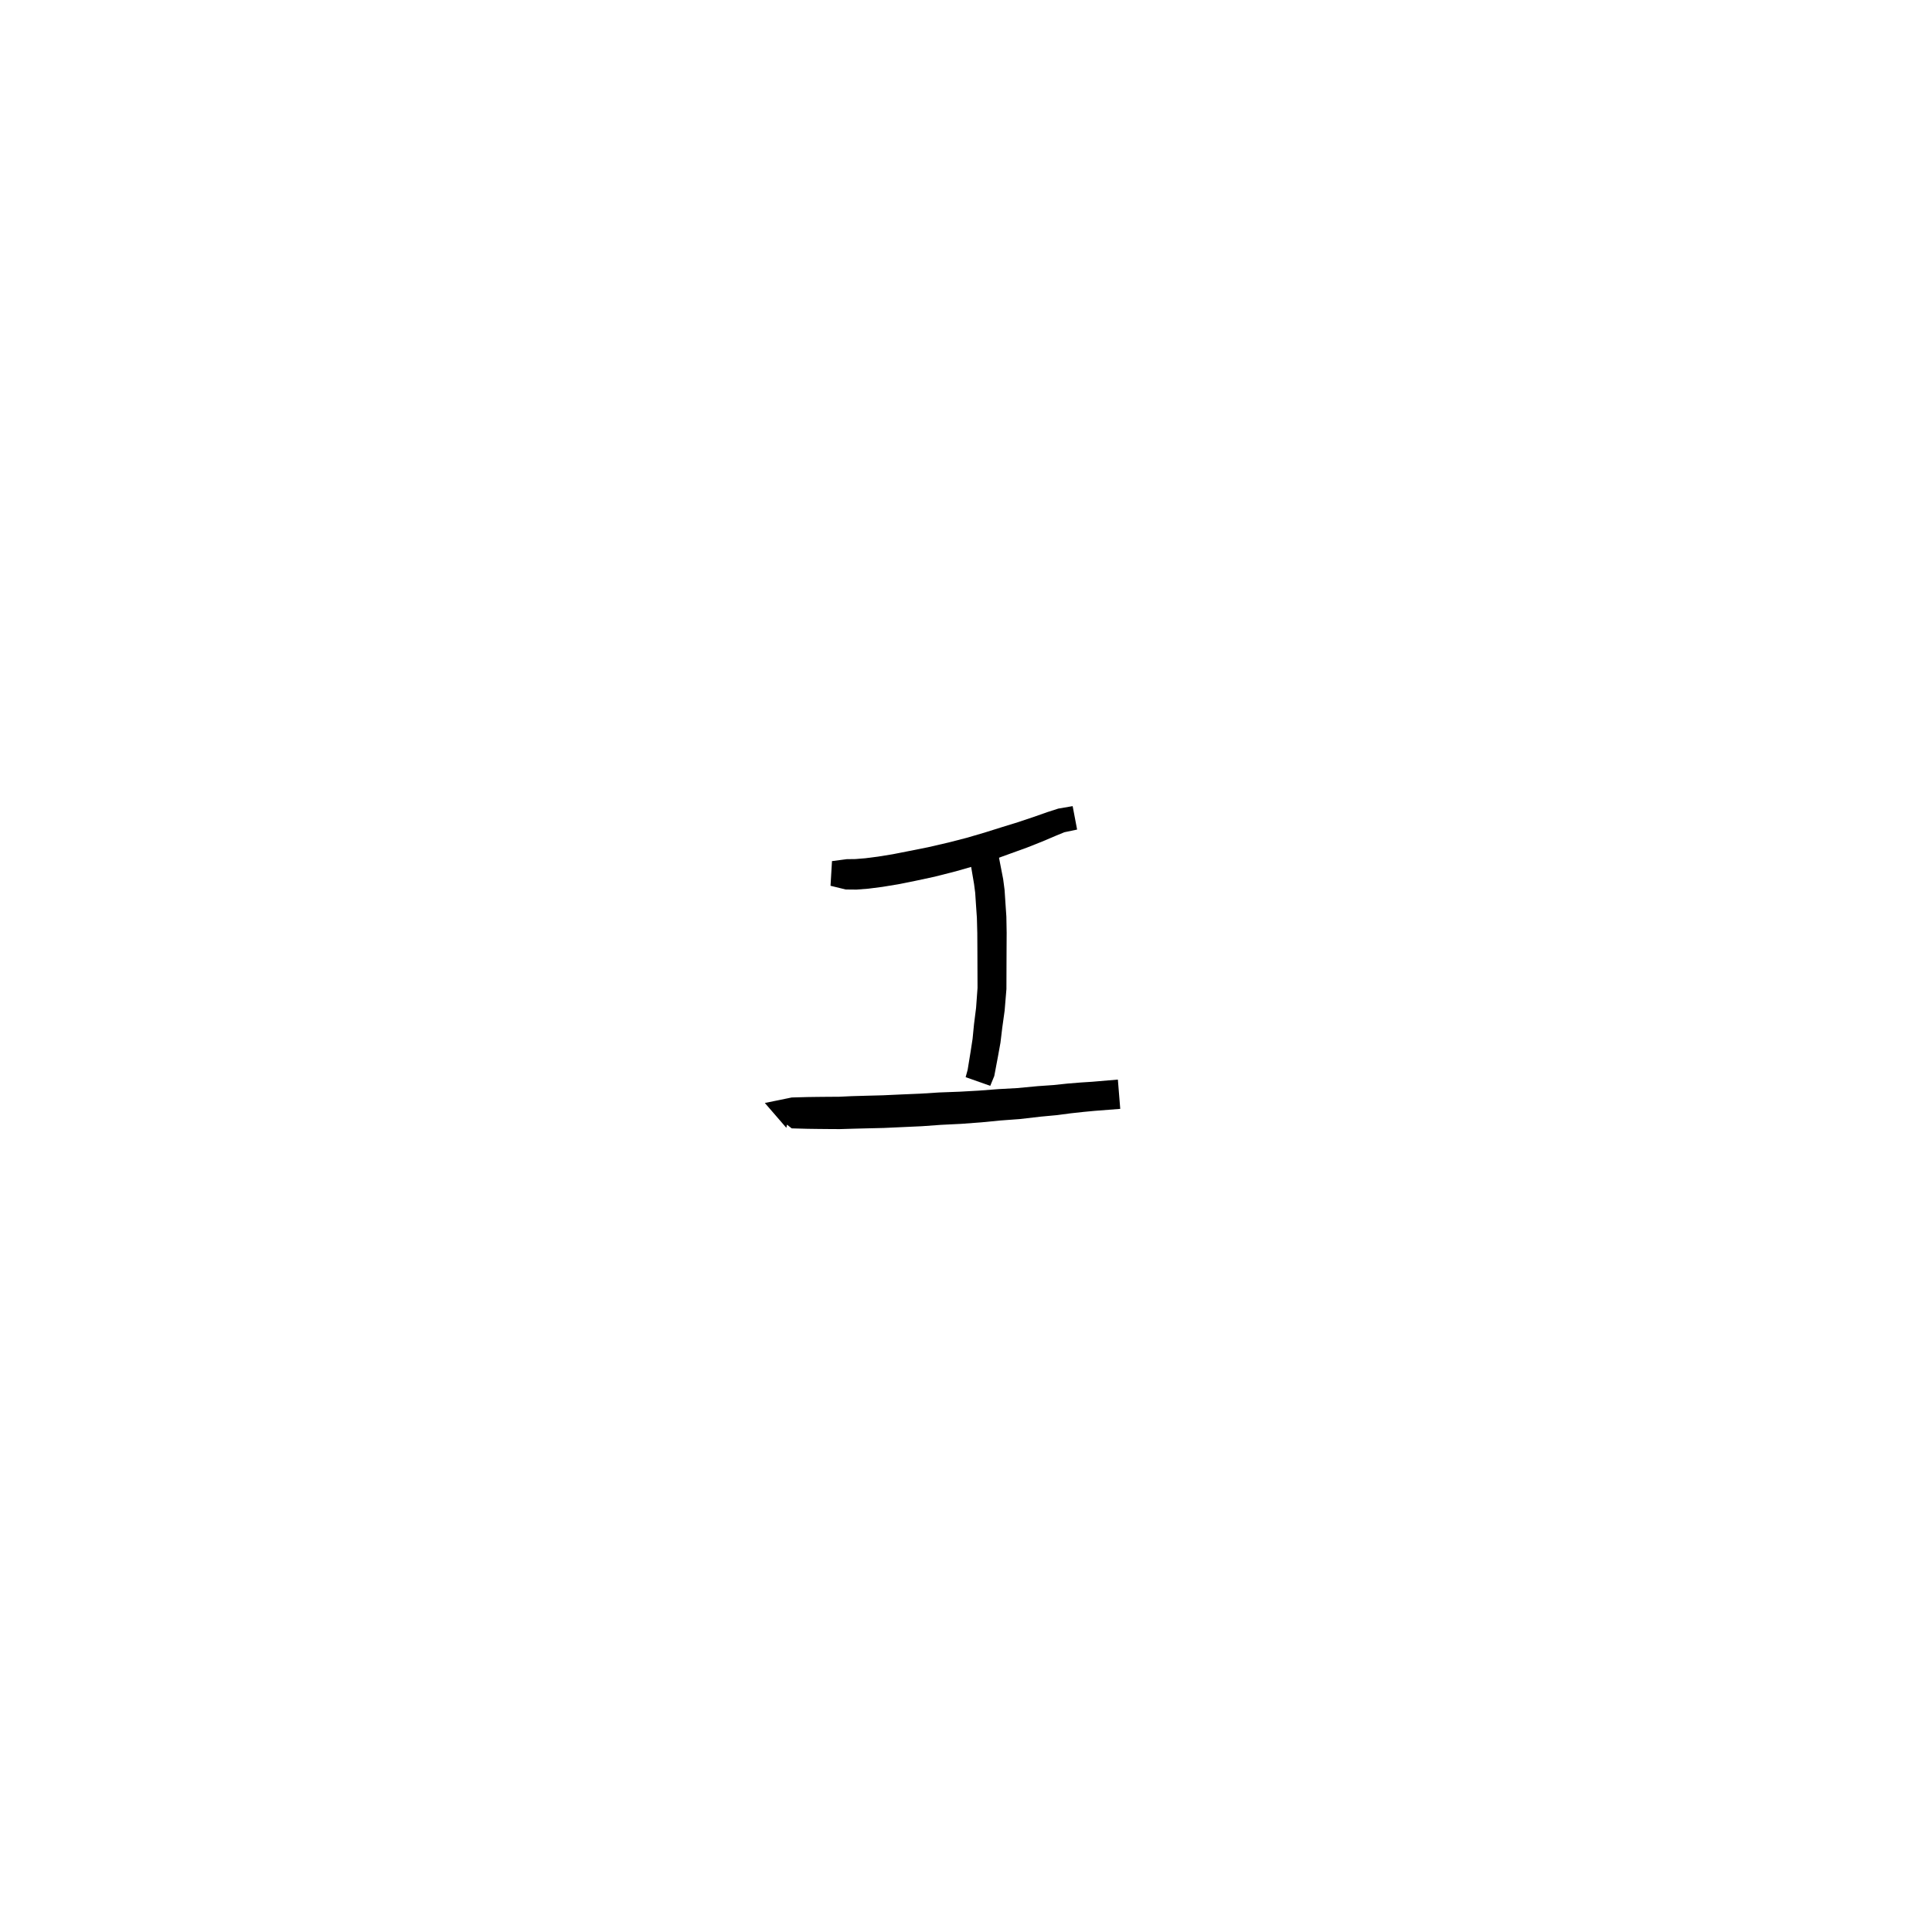
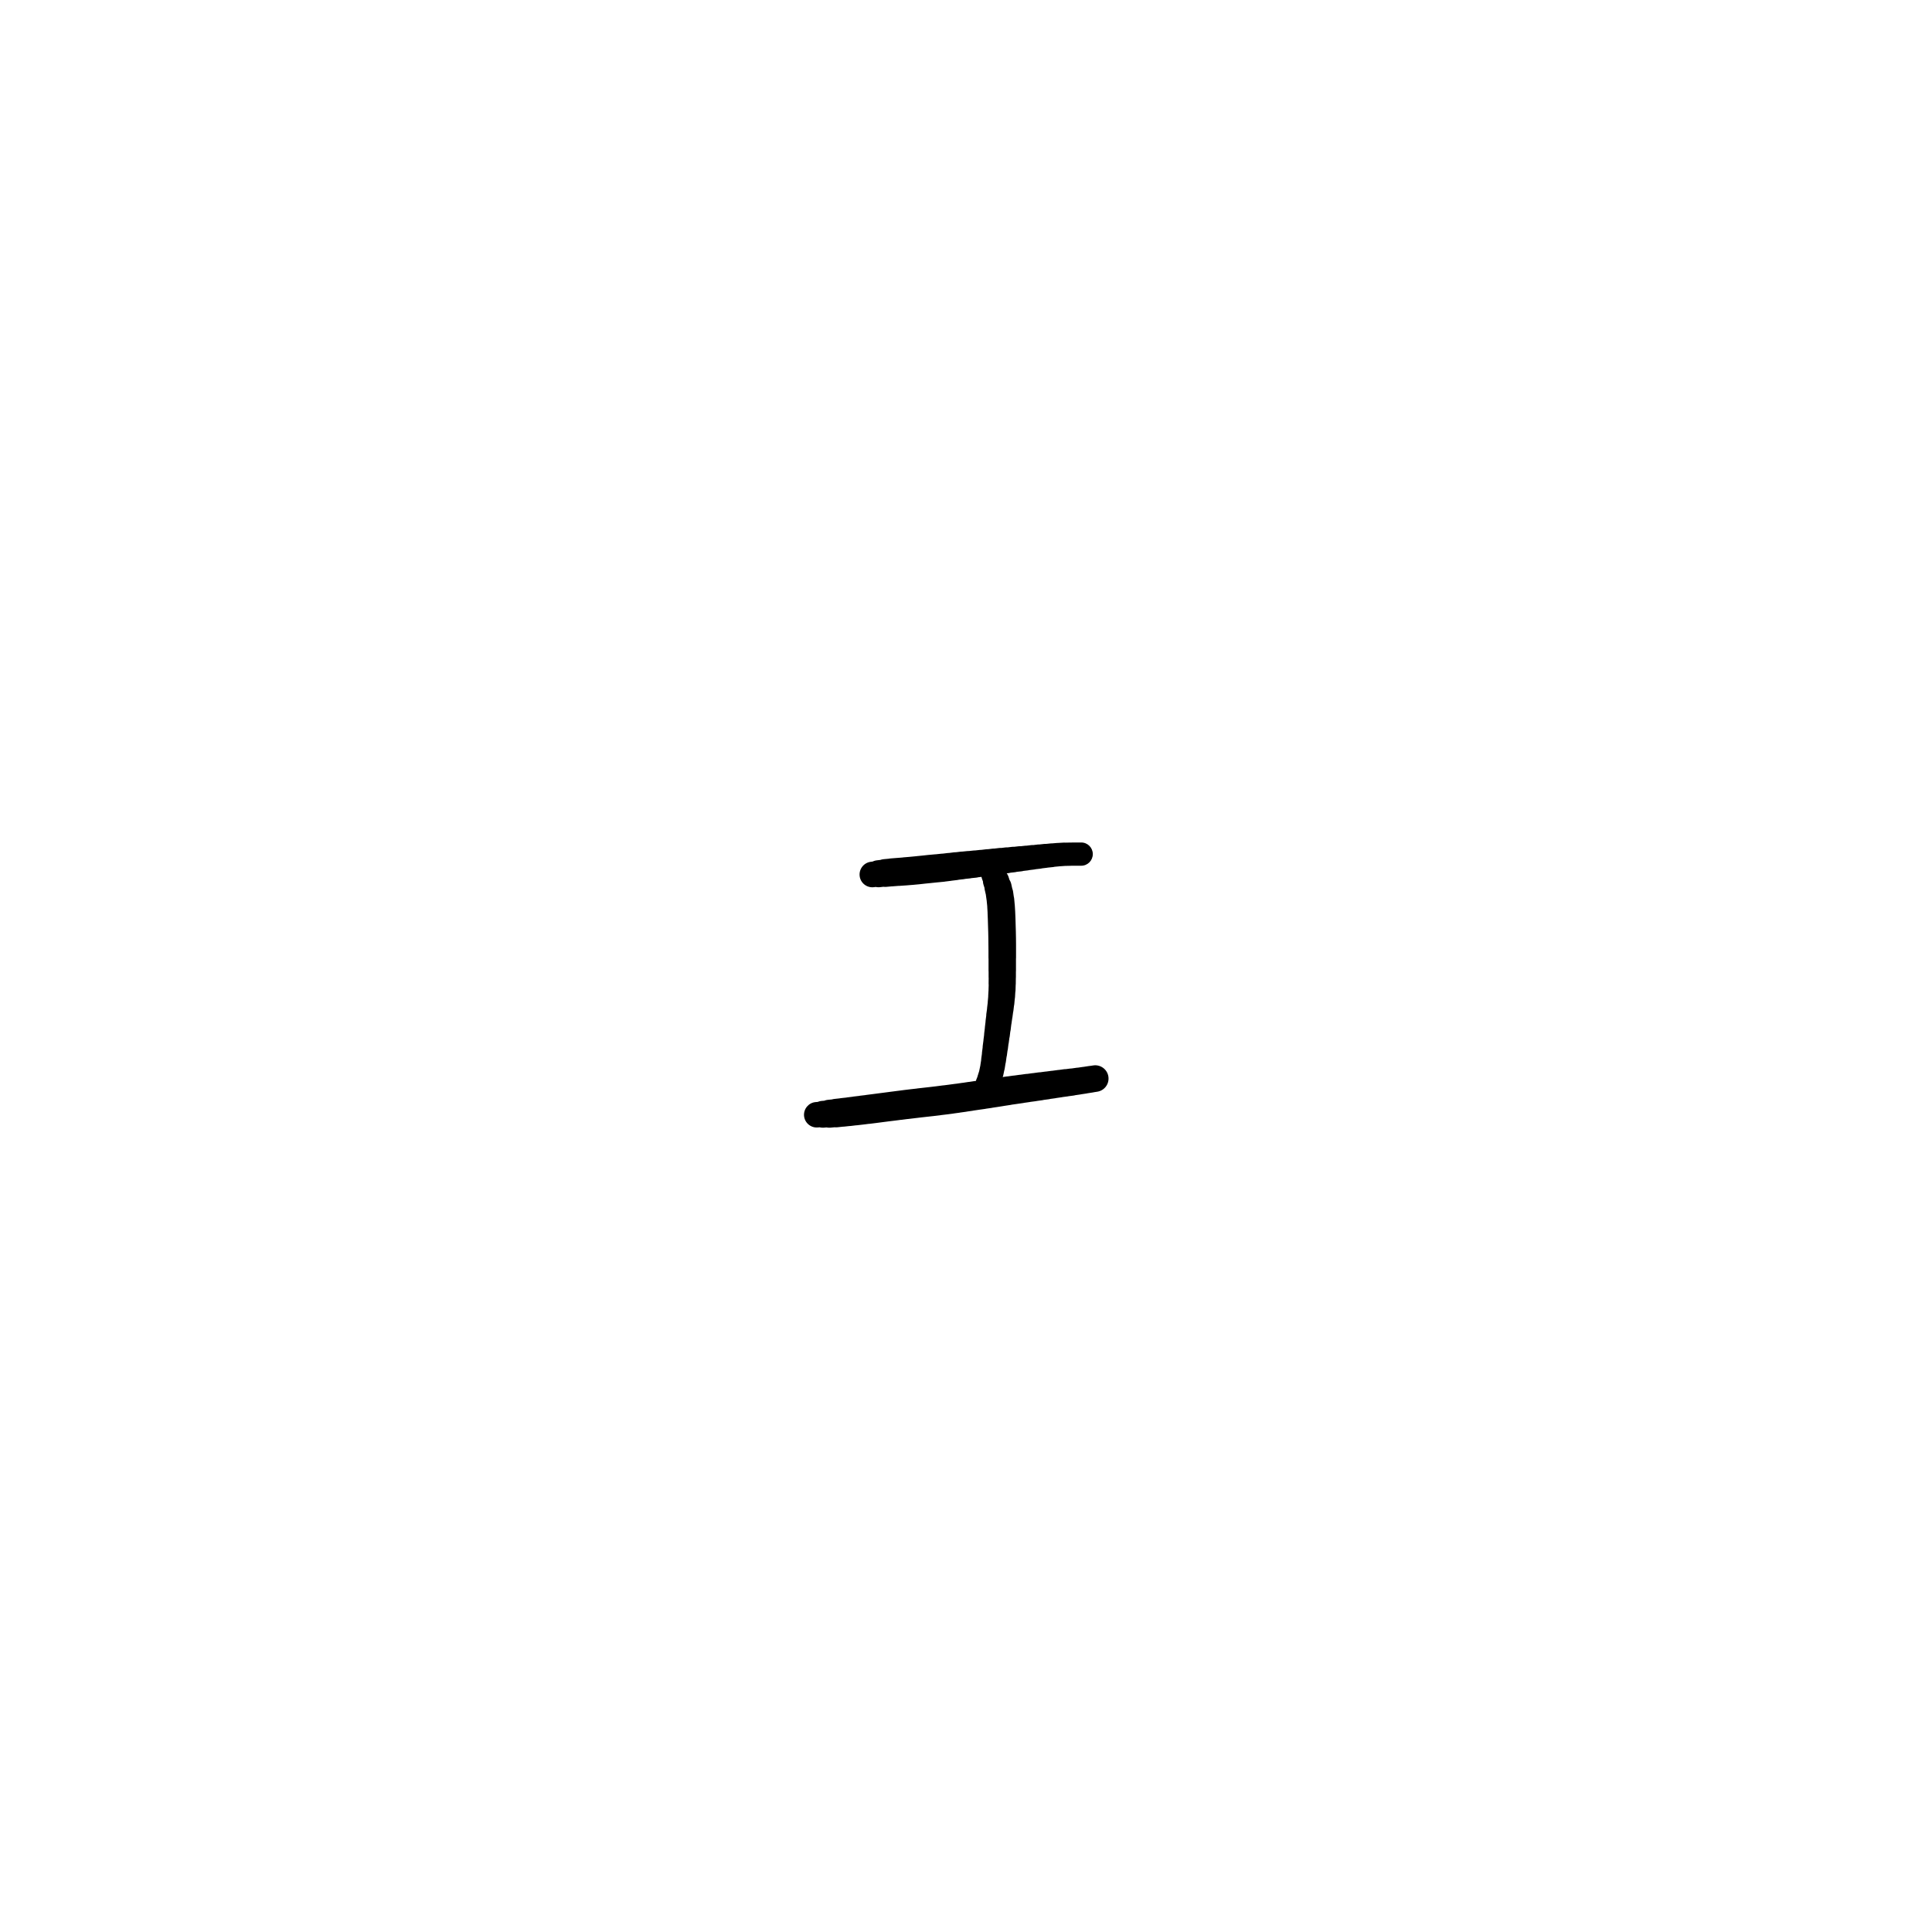
<svg xmlns="http://www.w3.org/2000/svg" width="300" height="300" viewBox="0 0 300 300">
-   <path d="M 128.964 137.543 L 131.316 138.119 L 133.014 138.136 L 134.875 137.988 L 137.021 137.713 L 139.477 137.31 L 142.17 136.769 L 145.115 136.137 L 148.413 135.298 L 151.372 134.451 L 154.196 133.52 L 156.9 132.541 L 159.477 131.608 L 161.822 130.678 L 164.028 129.742 L 165.277 129.229 L 167.253 128.814 L 166.561 125.175 L 164.324 125.561 L 162.656 126.098 L 160.397 126.89 L 158.096 127.661 L 155.524 128.455 L 152.826 129.302 L 150.104 130.098 L 147.265 130.828 L 144.081 131.565 L 141.229 132.134 L 138.629 132.644 L 136.331 133.017 L 134.372 133.268 L 132.812 133.395 L 131.485 133.412 L 129.191 133.712 Z" fill="black" />
-   <path d="M 151.088 132.537 L 150.789 134.556 L 151.249 137.26 L 151.427 138.621 L 151.549 140.474 L 151.691 142.522 L 151.753 144.886 L 151.769 147.627 L 151.78 150.53 L 151.79 153.404 L 151.565 156.497 L 151.245 159.034 L 151.022 161.307 L 150.719 163.276 L 150.254 166.131 L 149.944 167.26 L 153.765 168.609 L 154.391 167.085 L 154.971 164.01 L 155.352 161.9 L 155.633 159.568 L 155.997 156.95 L 156.277 153.587 L 156.287 150.53 L 156.298 147.627 L 156.313 144.838 L 156.268 142.322 L 156.121 140.166 L 155.991 138.19 L 155.773 136.523 L 155.297 134.072 L 154.998 132.537 Z" fill="black" />
-   <path d="M 122.873 171.402 L 121.855 174.359 L 122.938 175.212 L 125.387 175.279 L 126.971 175.301 L 128.556 175.316 L 130.388 175.327 L 132.4 175.267 L 134.689 175.209 L 137.236 175.149 L 140.282 175.01 L 143.155 174.879 L 146.123 174.665 L 149.289 174.509 L 152.385 174.277 L 155.406 173.984 L 158.344 173.768 L 161.586 173.393 L 164.041 173.164 L 166.29 172.871 L 168.224 172.66 L 169.934 172.497 L 173.951 172.184 L 173.583 167.638 L 169.57 167.977 L 167.823 168.089 L 165.796 168.253 L 163.579 168.486 L 161.137 168.657 L 157.933 168.958 L 155.037 169.117 L 152.009 169.35 L 149.018 169.518 L 145.846 169.637 L 142.873 169.824 L 140.056 169.942 L 137.053 170.079 L 134.558 170.144 L 132.238 170.211 L 130.288 170.302 L 128.556 170.312 L 126.971 170.327 L 125.387 170.349 L 122.938 170.416 L 118.763 171.269 L 122.103 175.127 Z" fill="black" />
+   <path d="M 135.71 137.76 L 136.66 137.64 C 137.75 137.50 138.52 136.51 138.38 135.42 C 138.24 134.33 137.24 133.56 136.15 133.70 L 135.21 133.82 C 134.12 133.96 133.35 134.96 133.49 136.05 C 133.63 137.14 134.63 137.90 135.71 137.76 Z M 136.64 137.76 L 137.67 137.64 C 138.82 137.51 139.65 136.48 139.52 135.32 C 139.40 134.17 138.36 133.34 137.21 133.47 L 136.17 133.59 C 135.02 133.72 134.19 134.75 134.32 135.90 C 134.45 137.06 135.49 137.88 136.64 137.76 Z M 137.63 137.71 L 138.63 137.62 C 139.82 137.51 140.69 136.46 140.59 135.28 C 140.48 134.09 139.43 133.21 138.24 133.32 L 137.25 133.41 C 136.06 133.51 135.18 134.56 135.29 135.75 C 135.39 136.94 136.44 137.81 137.63 137.71 Z M 138.60 137.63 L 139.62 137.55 C 140.82 137.46 141.71 136.42 141.62 135.22 C 141.52 134.02 140.48 133.13 139.28 133.22 L 138.27 133.30 C 137.07 133.40 136.18 134.44 136.27 135.64 C 136.36 136.83 137.41 137.73 138.60 137.63 Z M 139.61 137.56 L 140.63 137.49 C 141.83 137.40 142.73 136.35 142.65 135.15 C 142.56 133.95 141.51 133.05 140.31 133.14 L 139.29 133.22 C 138.09 133.30 137.19 134.35 137.28 135.55 C 137.37 136.75 138.41 137.65 139.61 137.56 Z M 140.65 137.49 L 141.63 137.41 C 142.84 137.32 143.73 136.26 143.64 135.06 C 143.54 133.85 142.48 132.96 141.28 133.05 L 140.30 133.13 C 139.09 133.23 138.19 134.28 138.29 135.49 C 138.39 136.69 139.44 137.59 140.65 137.49 Z M 141.67 137.41 L 142.62 137.32 C 143.83 137.21 144.71 136.14 144.59 134.93 C 144.48 133.73 143.41 132.84 142.20 132.96 L 141.25 133.05 C 140.04 133.17 139.16 134.24 139.28 135.44 C 139.39 136.65 140.46 137.53 141.67 137.41 Z M 142.65 137.32 L 143.63 137.21 C 144.84 137.08 145.71 136.00 145.58 134.80 C 145.44 133.59 144.36 132.72 143.16 132.86 L 142.17 132.96 C 140.97 133.09 140.10 134.17 140.23 135.38 C 140.36 136.58 141.45 137.45 142.65 137.32 Z M 143.62 137.21 L 144.63 137.11 C 145.83 136.98 146.71 135.91 146.58 134.70 C 146.46 133.50 145.38 132.63 144.18 132.75 L 143.17 132.86 C 141.97 132.98 141.09 134.06 141.22 135.26 C 141.34 136.46 142.42 137.34 143.62 137.21 Z M 144.61 137.11 L 145.59 137.01 C 146.79 136.90 147.67 135.83 147.56 134.63 C 147.45 133.43 146.38 132.55 145.18 132.66 L 144.20 132.75 C 143.00 132.87 142.11 133.93 142.23 135.14 C 142.34 136.34 143.41 137.22 144.61 137.11 Z M 145.60 137.01 L 146.62 136.91 C 147.82 136.79 148.70 135.72 148.58 134.52 C 148.46 133.32 147.39 132.44 146.19 132.56 L 145.17 132.67 C 143.97 132.79 143.09 133.86 143.21 135.05 C 143.33 136.25 144.40 137.13 145.60 137.01 Z M 146.65 136.90 L 147.63 136.78 C 148.83 136.64 149.68 135.57 149.55 134.37 C 149.41 133.18 148.33 132.32 147.14 132.46 L 146.15 132.58 C 144.96 132.71 144.11 133.79 144.24 134.98 C 144.38 136.18 145.46 137.03 146.65 136.90 Z M 147.65 136.77 L 148.64 136.65 C 149.83 136.50 150.67 135.42 150.53 134.24 C 150.38 133.05 149.31 132.21 148.12 132.35 L 147.12 132.48 C 145.94 132.62 145.10 133.70 145.24 134.88 C 145.38 136.07 146.46 136.91 147.65 136.77 Z M 148.63 136.63 L 149.63 136.52 C 150.81 136.38 151.66 135.32 151.52 134.14 C 151.38 132.96 150.32 132.11 149.14 132.25 L 148.14 132.37 C 146.96 132.50 146.11 133.57 146.25 134.75 C 146.39 135.93 147.45 136.77 148.63 136.63 Z M 149.61 136.50 L 150.60 136.40 C 151.77 136.27 152.62 135.22 152.50 134.05 C 152.37 132.88 151.32 132.03 150.15 132.16 L 149.16 132.26 C 147.99 132.39 147.14 133.44 147.27 134.61 C 147.39 135.78 148.44 136.63 149.61 136.50 Z M 150.60 136.38 L 151.60 136.28 C 152.76 136.15 153.60 135.11 153.48 133.95 C 153.35 132.79 152.31 131.95 151.15 132.07 L 150.15 132.18 C 148.99 132.30 148.15 133.34 148.28 134.50 C 148.40 135.66 149.44 136.50 150.60 136.38 Z M 151.61 136.25 L 152.60 136.14 C 153.75 136.01 154.57 134.97 154.44 133.82 C 154.31 132.67 153.27 131.85 152.12 131.98 L 151.14 132.09 C 149.99 132.22 149.16 133.26 149.29 134.41 C 149.43 135.56 150.46 136.39 151.61 136.25 Z M 152.61 136.12 L 153.60 136.00 C 154.74 135.86 155.54 134.83 155.41 133.69 C 155.27 132.55 154.23 131.74 153.09 131.88 L 152.11 132.00 C 150.97 132.14 150.16 133.17 150.30 134.31 C 150.44 135.45 151.47 136.26 152.61 136.12 Z M 153.60 135.98 L 154.60 135.86 C 155.73 135.72 156.53 134.69 156.39 133.57 C 156.26 132.44 155.23 131.64 154.11 131.78 L 153.10 131.90 C 151.97 132.04 151.17 133.06 151.31 134.19 C 151.45 135.32 152.47 136.12 153.60 135.98 Z M 154.59 135.83 L 155.60 135.71 C 156.71 135.58 157.51 134.57 157.38 133.46 C 157.25 132.35 156.24 131.55 155.12 131.68 L 154.12 131.80 C 153.00 131.93 152.21 132.94 152.34 134.05 C 152.47 135.17 153.48 135.96 154.59 135.83 Z M 155.59 135.69 L 156.59 135.58 C 157.69 135.45 158.48 134.46 158.35 133.36 C 158.23 132.26 157.23 131.47 156.13 131.59 L 155.13 131.71 C 154.03 131.83 153.24 132.83 153.37 133.93 C 153.49 135.03 154.49 135.82 155.59 135.69 Z M 156.58 135.55 L 157.57 135.44 C 158.66 135.32 159.44 134.34 159.32 133.25 C 159.20 132.16 158.22 131.38 157.13 131.50 L 156.14 131.62 C 155.05 131.74 154.27 132.72 154.39 133.81 C 154.52 134.89 155.50 135.67 156.58 135.55 Z M 157.57 135.41 L 158.60 135.30 C 159.67 135.18 160.44 134.21 160.32 133.14 C 160.20 132.06 159.23 131.29 158.16 131.41 L 157.13 131.53 C 156.06 131.65 155.29 132.62 155.41 133.69 C 155.53 134.76 156.50 135.54 157.57 135.41 Z M 158.60 135.27 L 159.56 135.16 C 160.62 135.04 161.38 134.08 161.26 133.02 C 161.13 131.97 160.18 131.20 159.12 131.33 L 158.16 131.44 C 157.10 131.56 156.34 132.52 156.46 133.58 C 156.58 134.64 157.54 135.40 158.60 135.27 Z M 159.56 135.14 L 160.56 135.02 C 161.61 134.90 162.36 133.95 162.24 132.91 C 162.12 131.86 161.17 131.11 160.12 131.23 L 159.12 131.35 C 158.07 131.47 157.32 132.42 157.44 133.47 C 157.56 134.51 158.51 135.26 159.56 135.14 Z M 160.56 135.00 L 161.54 134.89 C 162.58 134.77 163.32 133.83 163.20 132.80 C 163.08 131.76 162.14 131.02 161.11 131.14 L 160.13 131.26 C 159.09 131.38 158.35 132.31 158.47 133.35 C 158.59 134.38 159.53 135.12 160.56 135.00 Z M 161.53 134.87 L 162.53 134.75 C 163.56 134.64 164.29 133.72 164.18 132.70 C 164.07 131.67 163.15 130.94 162.12 131.05 L 161.12 131.16 C 160.10 131.28 159.36 132.20 159.47 133.22 C 159.59 134.24 160.51 134.98 161.53 134.87 Z M 162.52 134.74 L 163.50 134.64 C 164.51 134.53 165.25 133.63 165.15 132.61 C 165.04 131.60 164.14 130.86 163.12 130.97 L 162.14 131.07 C 161.13 131.17 160.39 132.08 160.50 133.09 C 160.60 134.10 161.50 134.84 162.52 134.74 Z M 163.48 134.62 L 164.42 134.53 C 165.43 134.44 166.17 133.55 166.07 132.55 C 165.98 131.54 165.09 130.80 164.09 130.90 L 163.14 130.98 C 162.14 131.07 161.40 131.96 161.49 132.97 C 161.58 133.97 162.47 134.71 163.48 134.62 Z M 164.36 134.53 L 165.38 134.46 C 166.38 134.40 167.15 133.54 167.09 132.54 C 167.03 131.54 166.17 130.78 165.17 130.84 L 164.15 130.90 C 163.15 130.96 162.38 131.82 162.44 132.82 C 162.51 133.82 163.36 134.59 164.36 134.53 Z M 165.32 134.46 L 166.27 134.44 C 167.27 134.41 168.06 133.59 168.04 132.59 C 168.01 131.59 167.18 130.80 166.19 130.83 L 165.23 130.85 C 164.23 130.87 163.45 131.70 163.47 132.70 C 163.49 133.69 164.32 134.48 165.32 134.46 Z M 166.24 134.43 L 167.26 134.43 C 168.26 134.42 169.06 133.61 169.06 132.61 C 169.05 131.62 168.24 130.82 167.24 130.82 L 166.22 130.83 C 165.22 130.83 164.42 131.65 164.43 132.64 C 164.43 133.64 165.24 134.44 166.24 134.43 Z M 167.25 134.43 L 167.89 134.43 C 168.89 134.43 169.69 133.62 169.69 132.62 C 169.69 131.63 168.89 130.82 167.89 130.82 L 167.25 130.82 C 166.26 130.82 165.45 131.63 165.45 132.63 C 165.45 133.62 166.26 134.43 167.25 134.43 Z" fill="black" fill-rule="nonzero" />
+   <path d="M 152.51 136.54 L 152.86 137.47 C 153.23 138.47 154.34 138.98 155.34 138.61 C 156.34 138.23 156.85 137.12 156.47 136.12 L 156.13 135.19 C 155.75 134.19 154.64 133.68 153.64 134.06 C 152.64 134.43 152.13 135.54 152.51 136.54 Z M 152.73 137.42 L 153.03 138.37 C 153.38 139.44 154.52 140.03 155.59 139.69 C 156.67 139.35 157.26 138.20 156.91 137.13 L 156.61 136.17 C 156.26 135.10 155.11 134.51 154.04 134.86 C 152.97 135.20 152.38 136.35 152.73 137.42 Z M 152.92 138.22 L 153.15 139.22 C 153.40 140.36 154.53 141.07 155.67 140.81 C 156.80 140.55 157.51 139.42 157.25 138.29 L 157.03 137.28 C 156.77 136.15 155.64 135.44 154.51 135.70 C 153.37 135.95 152.66 137.08 152.92 138.22 Z M 153.10 139.07 L 153.24 140.06 C 153.42 141.22 154.50 142.02 155.66 141.85 C 156.83 141.68 157.63 140.59 157.45 139.43 L 157.31 138.44 C 157.13 137.28 156.05 136.48 154.89 136.65 C 153.72 136.83 152.92 137.91 153.10 139.07 Z M 153.22 139.95 L 153.32 140.94 C 153.43 142.12 154.47 142.98 155.65 142.87 C 156.82 142.75 157.69 141.71 157.57 140.53 L 157.48 139.54 C 157.36 138.36 156.32 137.50 155.14 137.62 C 153.97 137.73 153.11 138.77 153.22 139.95 Z M 153.30 140.85 L 153.36 141.83 C 153.42 143.01 154.43 143.91 155.61 143.85 C 156.79 143.79 157.70 142.78 157.64 141.60 L 157.58 140.62 C 157.52 139.44 156.51 138.53 155.33 138.60 C 154.15 138.66 153.24 139.67 153.30 140.85 Z M 153.35 141.79 L 153.39 142.75 C 153.43 143.93 154.43 144.86 155.61 144.81 C 156.79 144.77 157.72 143.78 157.68 142.59 L 157.64 141.63 C 157.60 140.45 156.60 139.52 155.42 139.57 C 154.23 139.61 153.31 140.60 153.35 141.79 Z M 153.39 142.74 L 153.42 143.77 C 153.46 144.95 154.45 145.88 155.63 145.85 C 156.82 145.81 157.75 144.82 157.71 143.63 L 157.68 142.60 C 157.64 141.42 156.65 140.49 155.46 140.52 C 154.28 140.56 153.35 141.55 153.39 142.74 Z M 153.42 143.76 L 153.45 144.74 C 153.48 145.93 154.47 146.86 155.65 146.83 C 156.84 146.79 157.77 145.80 157.74 144.62 L 157.71 143.64 C 157.68 142.45 156.69 141.52 155.50 141.56 C 154.32 141.59 153.39 142.58 153.42 143.76 Z M 153.45 144.73 L 153.47 145.74 C 153.50 146.93 154.48 147.86 155.66 147.84 C 156.85 147.81 157.79 146.83 157.76 145.65 L 157.74 144.63 C 157.71 143.45 156.73 142.51 155.54 142.54 C 154.36 142.56 153.42 143.54 153.45 144.73 Z M 153.47 145.72 L 153.48 146.71 C 153.50 147.90 154.47 148.84 155.65 148.83 C 156.84 148.82 157.79 147.84 157.77 146.66 L 157.76 145.67 C 157.74 144.48 156.77 143.53 155.59 143.55 C 154.40 143.56 153.46 144.53 153.47 145.72 Z M 153.48 146.69 L 153.49 147.69 C 153.49 148.87 154.46 149.83 155.64 149.82 C 156.82 149.82 157.78 148.86 157.77 147.67 L 157.77 146.68 C 157.76 145.49 156.80 144.54 155.62 144.54 C 154.44 144.55 153.48 145.51 153.48 146.69 Z M 153.49 147.68 L 153.49 148.71 C 153.49 149.89 154.45 150.84 155.63 150.84 C 156.81 150.84 157.77 149.89 157.77 148.70 L 157.77 147.68 C 157.77 146.50 156.81 145.54 155.63 145.54 C 154.45 145.54 153.49 146.50 153.49 147.68 Z M 153.50 148.71 L 153.50 149.71 C 153.50 150.89 154.45 151.84 155.63 151.84 C 156.81 151.84 157.76 150.89 157.76 149.71 L 157.76 148.71 C 157.76 147.53 156.81 146.57 155.63 146.57 C 154.45 146.57 153.50 147.53 153.50 148.71 Z M 153.50 149.71 L 153.50 150.71 C 153.50 151.89 154.46 152.84 155.63 152.84 C 156.81 152.84 157.76 151.89 157.76 150.71 L 157.76 149.71 C 157.76 148.53 156.81 147.58 155.63 147.58 C 154.46 147.58 153.50 148.53 153.50 149.71 Z M 153.51 150.71 L 153.51 151.72 C 153.51 152.89 154.46 153.84 155.63 153.84 C 156.80 153.84 157.75 152.90 157.75 151.72 L 157.75 150.71 C 157.75 149.54 156.80 148.59 155.63 148.59 C 154.46 148.59 153.51 149.54 153.51 150.71 Z M 153.52 151.71 L 153.51 152.71 C 153.50 153.87 154.44 154.82 155.60 154.83 C 156.77 154.84 157.72 153.91 157.73 152.74 L 157.74 151.74 C 157.75 150.58 156.81 149.62 155.65 149.62 C 154.48 149.61 153.53 150.54 153.52 151.71 Z M 153.53 152.66 L 153.50 153.65 C 153.46 154.80 154.37 155.77 155.53 155.81 C 156.69 155.84 157.65 154.93 157.69 153.77 L 157.72 152.79 C 157.75 151.63 156.84 150.66 155.68 150.63 C 154.53 150.60 153.56 151.51 153.53 152.66 Z M 153.51 153.58 L 153.45 154.59 C 153.38 155.74 154.25 156.73 155.40 156.80 C 156.55 156.87 157.54 155.99 157.61 154.84 L 157.67 153.84 C 157.74 152.69 156.87 151.70 155.72 151.63 C 154.57 151.56 153.58 152.43 153.51 153.58 Z M 153.47 154.53 L 153.38 155.52 C 153.27 156.65 154.11 157.66 155.25 157.77 C 156.39 157.87 157.40 157.04 157.50 155.90 L 157.59 154.91 C 157.70 153.77 156.86 152.76 155.72 152.65 C 154.58 152.55 153.57 153.39 153.47 154.53 Z M 153.40 155.46 L 153.28 156.46 C 153.14 157.59 153.95 158.61 155.08 158.75 C 156.21 158.88 157.23 158.08 157.36 156.95 L 157.48 155.95 C 157.62 154.82 156.81 153.80 155.68 153.66 C 154.55 153.53 153.53 154.34 153.40 155.46 Z M 153.30 156.43 L 153.16 157.42 C 153.02 158.54 153.80 159.57 154.92 159.72 C 156.04 159.87 157.06 159.08 157.21 157.96 L 157.34 156.98 C 157.49 155.86 156.71 154.83 155.59 154.68 C 154.47 154.53 153.45 155.32 153.30 156.43 Z M 153.18 157.43 L 153.05 158.42 C 152.90 159.53 153.68 160.55 154.79 160.70 C 155.90 160.84 156.92 160.06 157.06 158.95 L 157.20 157.96 C 157.34 156.85 156.56 155.83 155.46 155.69 C 154.35 155.54 153.33 156.32 153.18 157.43 Z M 153.06 158.44 L 152.94 159.43 C 152.80 160.54 153.58 161.54 154.68 161.68 C 155.78 161.82 156.79 161.04 156.93 159.94 L 157.05 158.94 C 157.19 157.84 156.41 156.83 155.31 156.69 C 154.21 156.55 153.20 157.33 153.06 158.44 Z M 152.95 159.44 L 152.83 160.42 C 152.69 161.51 153.47 162.51 154.56 162.65 C 155.65 162.78 156.65 162.01 156.79 160.92 L 156.91 159.93 C 157.05 158.84 156.27 157.84 155.18 157.71 C 154.09 157.57 153.09 158.34 152.95 159.44 Z M 152.85 160.41 L 152.72 161.41 C 152.58 162.49 153.34 163.48 154.42 163.62 C 155.51 163.76 156.50 163.00 156.64 161.91 L 156.77 160.92 C 156.91 159.84 156.15 158.85 155.06 158.71 C 153.98 158.56 152.99 159.33 152.85 160.41 Z M 152.73 161.41 L 152.60 162.38 C 152.46 163.46 153.22 164.44 154.30 164.58 C 155.37 164.73 156.36 163.97 156.50 162.89 L 156.62 161.92 C 156.77 160.84 156.01 159.85 154.93 159.71 C 153.86 159.57 152.87 160.33 152.73 161.41 Z M 152.62 162.39 L 152.49 163.36 C 152.35 164.43 153.10 165.41 154.17 165.55 C 155.23 165.69 156.21 164.94 156.35 163.87 L 156.48 162.89 C 156.62 161.83 155.87 160.85 154.80 160.71 C 153.74 160.57 152.76 161.32 152.62 162.39 Z M 152.51 163.36 L 152.37 164.37 C 152.23 165.42 152.97 166.39 154.02 166.54 C 155.08 166.68 156.05 165.95 156.19 164.89 L 156.33 163.88 C 156.47 162.83 155.74 161.85 154.68 161.71 C 153.63 161.57 152.66 162.30 152.51 163.36 Z M 152.40 164.33 L 152.24 165.34 C 152.08 166.39 152.79 167.36 153.83 167.53 C 154.87 167.69 155.85 166.98 156.01 165.93 L 156.17 164.92 C 156.33 163.88 155.62 162.90 154.58 162.74 C 153.53 162.58 152.56 163.29 152.40 164.33 Z M 152.27 165.25 L 152.07 166.20 C 151.85 167.23 152.51 168.23 153.53 168.45 C 154.55 168.67 155.56 168.01 155.78 166.99 L 155.98 166.03 C 156.20 165.01 155.54 164.00 154.52 163.78 C 153.49 163.57 152.49 164.22 152.27 165.25 Z M 152.14 166.02 L 151.83 167.00 C 151.51 167.98 152.05 169.04 153.04 169.36 C 154.02 169.67 155.07 169.13 155.39 168.15 L 155.70 167.17 C 156.02 166.18 155.48 165.13 154.50 164.81 C 153.51 164.50 152.46 165.04 152.14 166.02 Z M 151.90 166.89 L 151.62 167.59 C 151.24 168.54 151.70 169.61 152.65 169.99 C 153.59 170.36 154.66 169.90 155.04 168.96 L 155.32 168.26 C 155.70 167.31 155.24 166.24 154.29 165.86 C 153.35 165.48 152.27 165.95 151.90 166.89 Z" fill="black" fill-rule="nonzero" />
+   <path d="M 126.98 175.07 L 127.93 175.00 C 129.02 174.91 129.84 173.96 129.75 172.87 C 129.67 171.78 128.71 170.97 127.62 171.05 L 126.67 171.13 C 125.58 171.21 124.77 172.17 124.85 173.26 C 124.94 174.34 125.89 175.16 126.98 175.07 Z M 127.95 175.10 L 128.95 175.01 C 130.09 174.92 130.94 173.91 130.84 172.77 C 130.75 171.62 129.74 170.77 128.60 170.87 L 127.60 170.95 C 126.46 171.05 125.61 172.06 125.71 173.20 C 125.80 174.35 126.81 175.20 127.95 175.10 Z M 128.98 175.10 L 130.02 175.00 C 131.21 174.88 132.08 173.83 131.97 172.63 C 131.85 171.44 130.80 170.57 129.60 170.68 L 128.56 170.78 C 127.37 170.90 126.50 171.96 126.61 173.15 C 126.73 174.34 127.79 175.21 128.98 175.10 Z M 130.05 175.04 L 131.06 174.93 C 132.28 174.80 133.15 173.71 133.03 172.50 C 132.90 171.28 131.81 170.40 130.59 170.53 L 129.58 170.64 C 128.36 170.77 127.48 171.86 127.61 173.08 C 127.74 174.29 128.83 175.17 130.05 175.04 Z M 131.08 174.94 L 132.09 174.83 C 133.31 174.69 134.19 173.59 134.05 172.37 C 133.91 171.15 132.81 170.27 131.59 170.41 L 130.57 170.52 C 129.35 170.66 128.48 171.76 128.62 172.98 C 128.75 174.21 129.86 175.08 131.08 174.94 Z M 132.10 174.84 L 133.08 174.72 C 134.31 174.58 135.19 173.47 135.04 172.24 C 134.90 171.01 133.79 170.14 132.56 170.28 L 131.58 170.40 C 130.35 170.54 129.47 171.65 129.62 172.88 C 129.76 174.11 130.87 174.98 132.10 174.84 Z M 133.09 174.73 L 134.12 174.61 C 135.35 174.46 136.23 173.34 136.08 172.11 C 135.93 170.88 134.81 170.00 133.58 170.15 L 132.55 170.27 C 131.32 170.42 130.44 171.54 130.59 172.77 C 130.74 174.00 131.86 174.88 133.09 174.73 Z M 134.13 174.61 L 135.07 174.49 C 136.31 174.34 137.18 173.21 137.03 171.98 C 136.87 170.75 135.75 169.87 134.52 170.03 L 133.57 170.14 C 132.34 170.30 131.46 171.42 131.62 172.66 C 131.77 173.89 132.89 174.77 134.13 174.61 Z M 135.08 174.50 L 136.03 174.38 C 137.27 174.22 138.14 173.09 137.99 171.85 C 137.83 170.62 136.70 169.74 135.46 169.90 L 134.51 170.02 C 133.27 170.18 132.40 171.31 132.56 172.54 C 132.72 173.78 133.84 174.65 135.08 174.50 Z M 136.04 174.38 L 137.03 174.25 C 138.27 174.09 139.14 172.96 138.98 171.72 C 138.82 170.48 137.69 169.61 136.45 169.77 L 135.46 169.90 C 134.22 170.06 133.35 171.19 133.51 172.43 C 133.67 173.66 134.80 174.54 136.04 174.38 Z M 137.03 174.25 L 138.04 174.12 C 139.28 173.96 140.15 172.83 139.99 171.59 C 139.83 170.35 138.70 169.48 137.46 169.64 L 136.45 169.77 C 135.21 169.93 134.34 171.06 134.50 172.30 C 134.66 173.54 135.79 174.41 137.03 174.25 Z M 138.04 174.12 L 139.02 174.00 C 140.26 173.84 141.14 172.70 140.98 171.46 C 140.82 170.22 139.68 169.35 138.44 169.51 L 137.46 169.64 C 136.22 169.79 135.35 170.93 135.51 172.17 C 135.67 173.41 136.80 174.28 138.04 174.12 Z M 139.02 174.00 L 140.02 173.87 C 141.26 173.72 142.14 172.58 141.98 171.34 C 141.82 170.10 140.69 169.22 139.45 169.38 L 138.45 169.51 C 137.21 169.66 136.33 170.80 136.49 172.04 C 136.64 173.28 137.78 174.16 139.02 174.00 Z M 140.01 173.88 L 141.00 173.75 C 142.24 173.60 143.13 172.47 142.97 171.23 C 142.82 169.99 141.69 169.10 140.45 169.25 L 139.46 169.38 C 138.21 169.53 137.33 170.66 137.48 171.90 C 137.64 173.15 138.77 174.03 140.01 173.88 Z M 140.99 173.76 L 141.98 173.64 C 143.23 173.49 144.11 172.36 143.97 171.12 C 143.82 169.87 142.69 168.99 141.45 169.13 L 140.46 169.25 C 139.21 169.40 138.33 170.53 138.47 171.77 C 138.62 173.02 139.75 173.90 140.99 173.76 Z M 141.98 173.64 L 142.98 173.52 C 144.22 173.38 145.12 172.25 144.97 171.01 C 144.83 169.76 143.70 168.87 142.45 169.02 L 141.45 169.13 C 140.21 169.28 139.32 170.40 139.46 171.65 C 139.61 172.89 140.73 173.78 141.98 173.64 Z M 142.98 173.52 L 143.96 173.41 C 145.20 173.27 146.10 172.14 145.95 170.90 C 145.81 169.65 144.68 168.76 143.44 168.90 L 142.46 169.01 C 141.21 169.16 140.32 170.28 140.46 171.53 C 140.61 172.77 141.73 173.67 142.98 173.52 Z M 143.96 173.41 L 144.95 173.30 C 146.19 173.15 147.09 172.02 146.94 170.78 C 146.80 169.53 145.67 168.64 144.42 168.79 L 143.44 168.90 C 142.19 169.05 141.30 170.17 141.44 171.42 C 141.59 172.66 142.71 173.56 143.96 173.41 Z M 144.96 173.30 L 145.97 173.18 C 147.21 173.03 148.10 171.90 147.95 170.65 C 147.80 169.41 146.67 168.52 145.43 168.67 L 144.42 168.79 C 143.17 168.93 142.28 170.06 142.43 171.31 C 142.58 172.56 143.71 173.45 144.96 173.30 Z M 145.98 173.17 L 146.98 173.05 C 148.22 172.90 149.11 171.76 148.95 170.52 C 148.80 169.27 147.67 168.39 146.42 168.54 L 145.42 168.67 C 144.17 168.82 143.29 169.95 143.44 171.20 C 143.60 172.44 144.73 173.33 145.98 173.17 Z M 146.99 173.05 L 147.99 172.92 C 149.23 172.76 150.11 171.62 149.95 170.38 C 149.79 169.14 148.66 168.26 147.41 168.42 L 146.41 168.55 C 145.17 168.71 144.29 169.84 144.45 171.09 C 144.61 172.33 145.75 173.21 146.99 173.05 Z M 148.01 172.91 L 148.98 172.78 C 150.22 172.61 151.09 171.47 150.92 170.23 C 150.76 168.99 149.61 168.12 148.37 168.29 L 147.40 168.42 C 146.16 168.59 145.29 169.73 145.46 170.97 C 145.63 172.21 146.77 173.08 148.01 172.91 Z M 149.00 172.77 L 150.02 172.63 C 151.26 172.45 152.12 171.31 151.94 170.07 C 151.76 168.83 150.62 167.97 149.38 168.15 L 148.36 168.30 C 147.12 168.47 146.26 169.62 146.44 170.86 C 146.62 172.09 147.76 172.95 149.00 172.77 Z M 150.03 172.62 L 151.01 172.48 C 152.24 172.30 153.10 171.15 152.91 169.91 C 152.73 168.68 151.58 167.83 150.35 168.01 L 149.37 168.16 C 148.14 168.34 147.29 169.49 147.47 170.72 C 147.65 171.95 148.80 172.80 150.03 172.62 Z M 151.01 172.47 L 151.97 172.33 C 153.20 172.15 154.06 171.01 153.88 169.78 C 153.70 168.55 152.55 167.69 151.32 167.87 L 150.35 168.02 C 149.12 168.20 148.27 169.34 148.45 170.57 C 148.63 171.80 149.78 172.65 151.01 172.47 Z M 151.96 172.33 L 152.96 172.19 C 154.19 172.01 155.04 170.87 154.87 169.64 C 154.69 168.42 153.55 167.56 152.33 167.74 L 151.33 167.88 C 150.10 168.05 149.25 169.19 149.42 170.42 C 149.60 171.65 150.73 172.50 151.96 172.33 Z M 152.96 172.18 L 153.95 172.04 C 155.17 171.86 156.02 170.73 155.85 169.50 C 155.67 168.27 154.53 167.42 153.31 167.60 L 152.32 167.74 C 151.10 167.92 150.25 169.05 150.42 170.28 C 150.60 171.51 151.74 172.36 152.96 172.18 Z M 153.96 172.03 L 154.95 171.88 C 156.18 171.70 157.02 170.56 156.83 169.34 C 156.65 168.11 155.51 167.27 154.28 167.46 L 153.29 167.61 C 152.07 167.79 151.23 168.93 151.41 170.15 C 151.60 171.38 152.74 172.22 153.96 172.03 Z M 154.96 171.88 L 155.95 171.72 C 157.17 171.53 158.00 170.39 157.81 169.17 C 157.62 167.95 156.48 167.12 155.26 167.31 L 154.28 167.46 C 153.06 167.65 152.22 168.79 152.41 170.01 C 152.60 171.23 153.74 172.07 154.96 171.88 Z M 155.94 171.72 L 156.93 171.57 C 158.14 171.39 158.98 170.25 158.79 169.03 C 158.61 167.82 157.47 166.98 156.26 167.16 L 155.27 167.31 C 154.06 167.50 153.22 168.63 153.40 169.85 C 153.59 171.07 154.72 171.90 155.94 171.72 Z M 156.91 171.56 L 157.90 171.42 C 159.11 171.25 159.96 170.12 159.78 168.91 C 159.61 167.70 158.48 166.85 157.27 167.03 L 156.28 167.17 C 155.06 167.34 154.22 168.47 154.39 169.68 C 154.57 170.89 155.69 171.74 156.91 171.56 Z M 157.89 171.42 L 158.87 171.28 C 160.08 171.11 160.93 170.00 160.76 168.79 C 160.59 167.58 159.48 166.73 158.27 166.90 L 157.28 167.04 C 156.07 167.20 155.23 168.32 155.39 169.53 C 155.56 170.74 156.68 171.58 157.89 171.42 Z M 158.87 171.27 L 159.85 171.13 C 161.06 170.97 161.90 169.86 161.73 168.66 C 161.57 167.45 160.46 166.61 159.26 166.77 L 158.27 166.91 C 157.07 167.07 156.23 168.18 156.39 169.39 C 156.56 170.59 157.67 171.43 158.87 171.27 Z M 159.85 171.12 L 160.84 170.99 C 162.04 170.82 162.88 169.72 162.71 168.52 C 162.55 167.32 161.45 166.49 160.25 166.65 L 159.26 166.79 C 158.06 166.95 157.22 168.05 157.39 169.25 C 157.55 170.45 158.65 171.29 159.85 171.12 Z M 160.84 170.98 L 161.85 170.84 C 163.04 170.67 163.88 169.58 163.71 168.39 C 163.55 167.19 162.45 166.36 161.26 166.52 L 160.25 166.66 C 159.06 166.83 158.22 167.92 158.39 169.11 C 158.55 170.31 159.65 171.14 160.84 170.98 Z M 161.85 170.82 L 162.86 170.69 C 164.05 170.52 164.88 169.43 164.72 168.25 C 164.55 167.06 163.46 166.24 162.28 166.40 L 161.26 166.54 C 160.08 166.70 159.25 167.79 159.41 168.97 C 159.57 170.16 160.67 170.99 161.85 170.82 Z M 162.86 170.67 L 163.82 170.54 C 165.00 170.38 165.82 169.29 165.66 168.12 C 165.50 166.94 164.41 166.12 163.24 166.28 L 162.28 166.41 C 161.10 166.57 160.28 167.66 160.44 168.84 C 160.60 170.01 161.69 170.83 162.86 170.67 Z M 163.82 170.53 L 164.86 170.38 C 166.03 170.22 166.85 169.14 166.68 167.97 C 166.52 166.80 165.44 165.99 164.27 166.15 L 163.24 166.29 C 162.07 166.45 161.25 167.53 161.41 168.70 C 161.57 169.87 162.65 170.69 163.82 170.53 Z M 164.85 170.37 L 165.77 170.25 C 166.94 170.09 167.75 169.02 167.60 167.86 C 167.44 166.70 166.37 165.88 165.21 166.03 L 164.28 166.16 C 163.12 166.32 162.30 167.39 162.46 168.55 C 162.62 169.71 163.69 170.53 164.85 170.37 Z M 165.76 170.24 L 166.69 170.12 C 167.84 169.97 168.66 168.91 168.51 167.75 C 168.36 166.59 167.30 165.78 166.14 165.93 L 165.22 166.05 C 164.06 166.20 163.25 167.26 163.40 168.41 C 163.55 169.57 164.61 170.38 165.76 170.24 Z M 166.70 170.10 L 167.74 169.95 C 168.89 169.80 169.69 168.74 169.53 167.59 C 169.37 166.45 168.31 165.64 167.17 165.80 L 166.13 165.95 C 164.98 166.10 164.18 167.16 164.34 168.31 C 164.50 169.46 165.56 170.26 166.70 170.10 Z M 167.76 169.94 L 168.69 169.80 C 169.83 169.63 170.62 168.57 170.45 167.44 C 170.28 166.30 169.22 165.51 168.08 165.68 L 167.15 165.82 C 166.01 165.99 165.22 167.05 165.39 168.18 C 165.56 169.32 166.62 170.11 167.76 169.94 Z M 168.70 169.79 L 169.73 169.63 C 170.86 169.46 171.64 168.40 171.47 167.27 C 171.29 166.14 170.24 165.36 169.10 165.53 L 168.07 165.69 C 166.94 165.86 166.17 166.92 166.34 168.05 C 166.51 169.18 167.57 169.96 168.70 169.79 Z M 169.73 169.62 L 170.38 169.52 C 171.51 169.35 172.28 168.30 172.11 167.17 C 171.94 166.04 170.88 165.27 169.76 165.44 L 169.10 165.54 C 167.98 165.72 167.20 166.77 167.38 167.90 C 167.55 169.02 168.60 169.80 169.73 169.62 Z" fill="black" fill-rule="nonzero" />
</svg>
